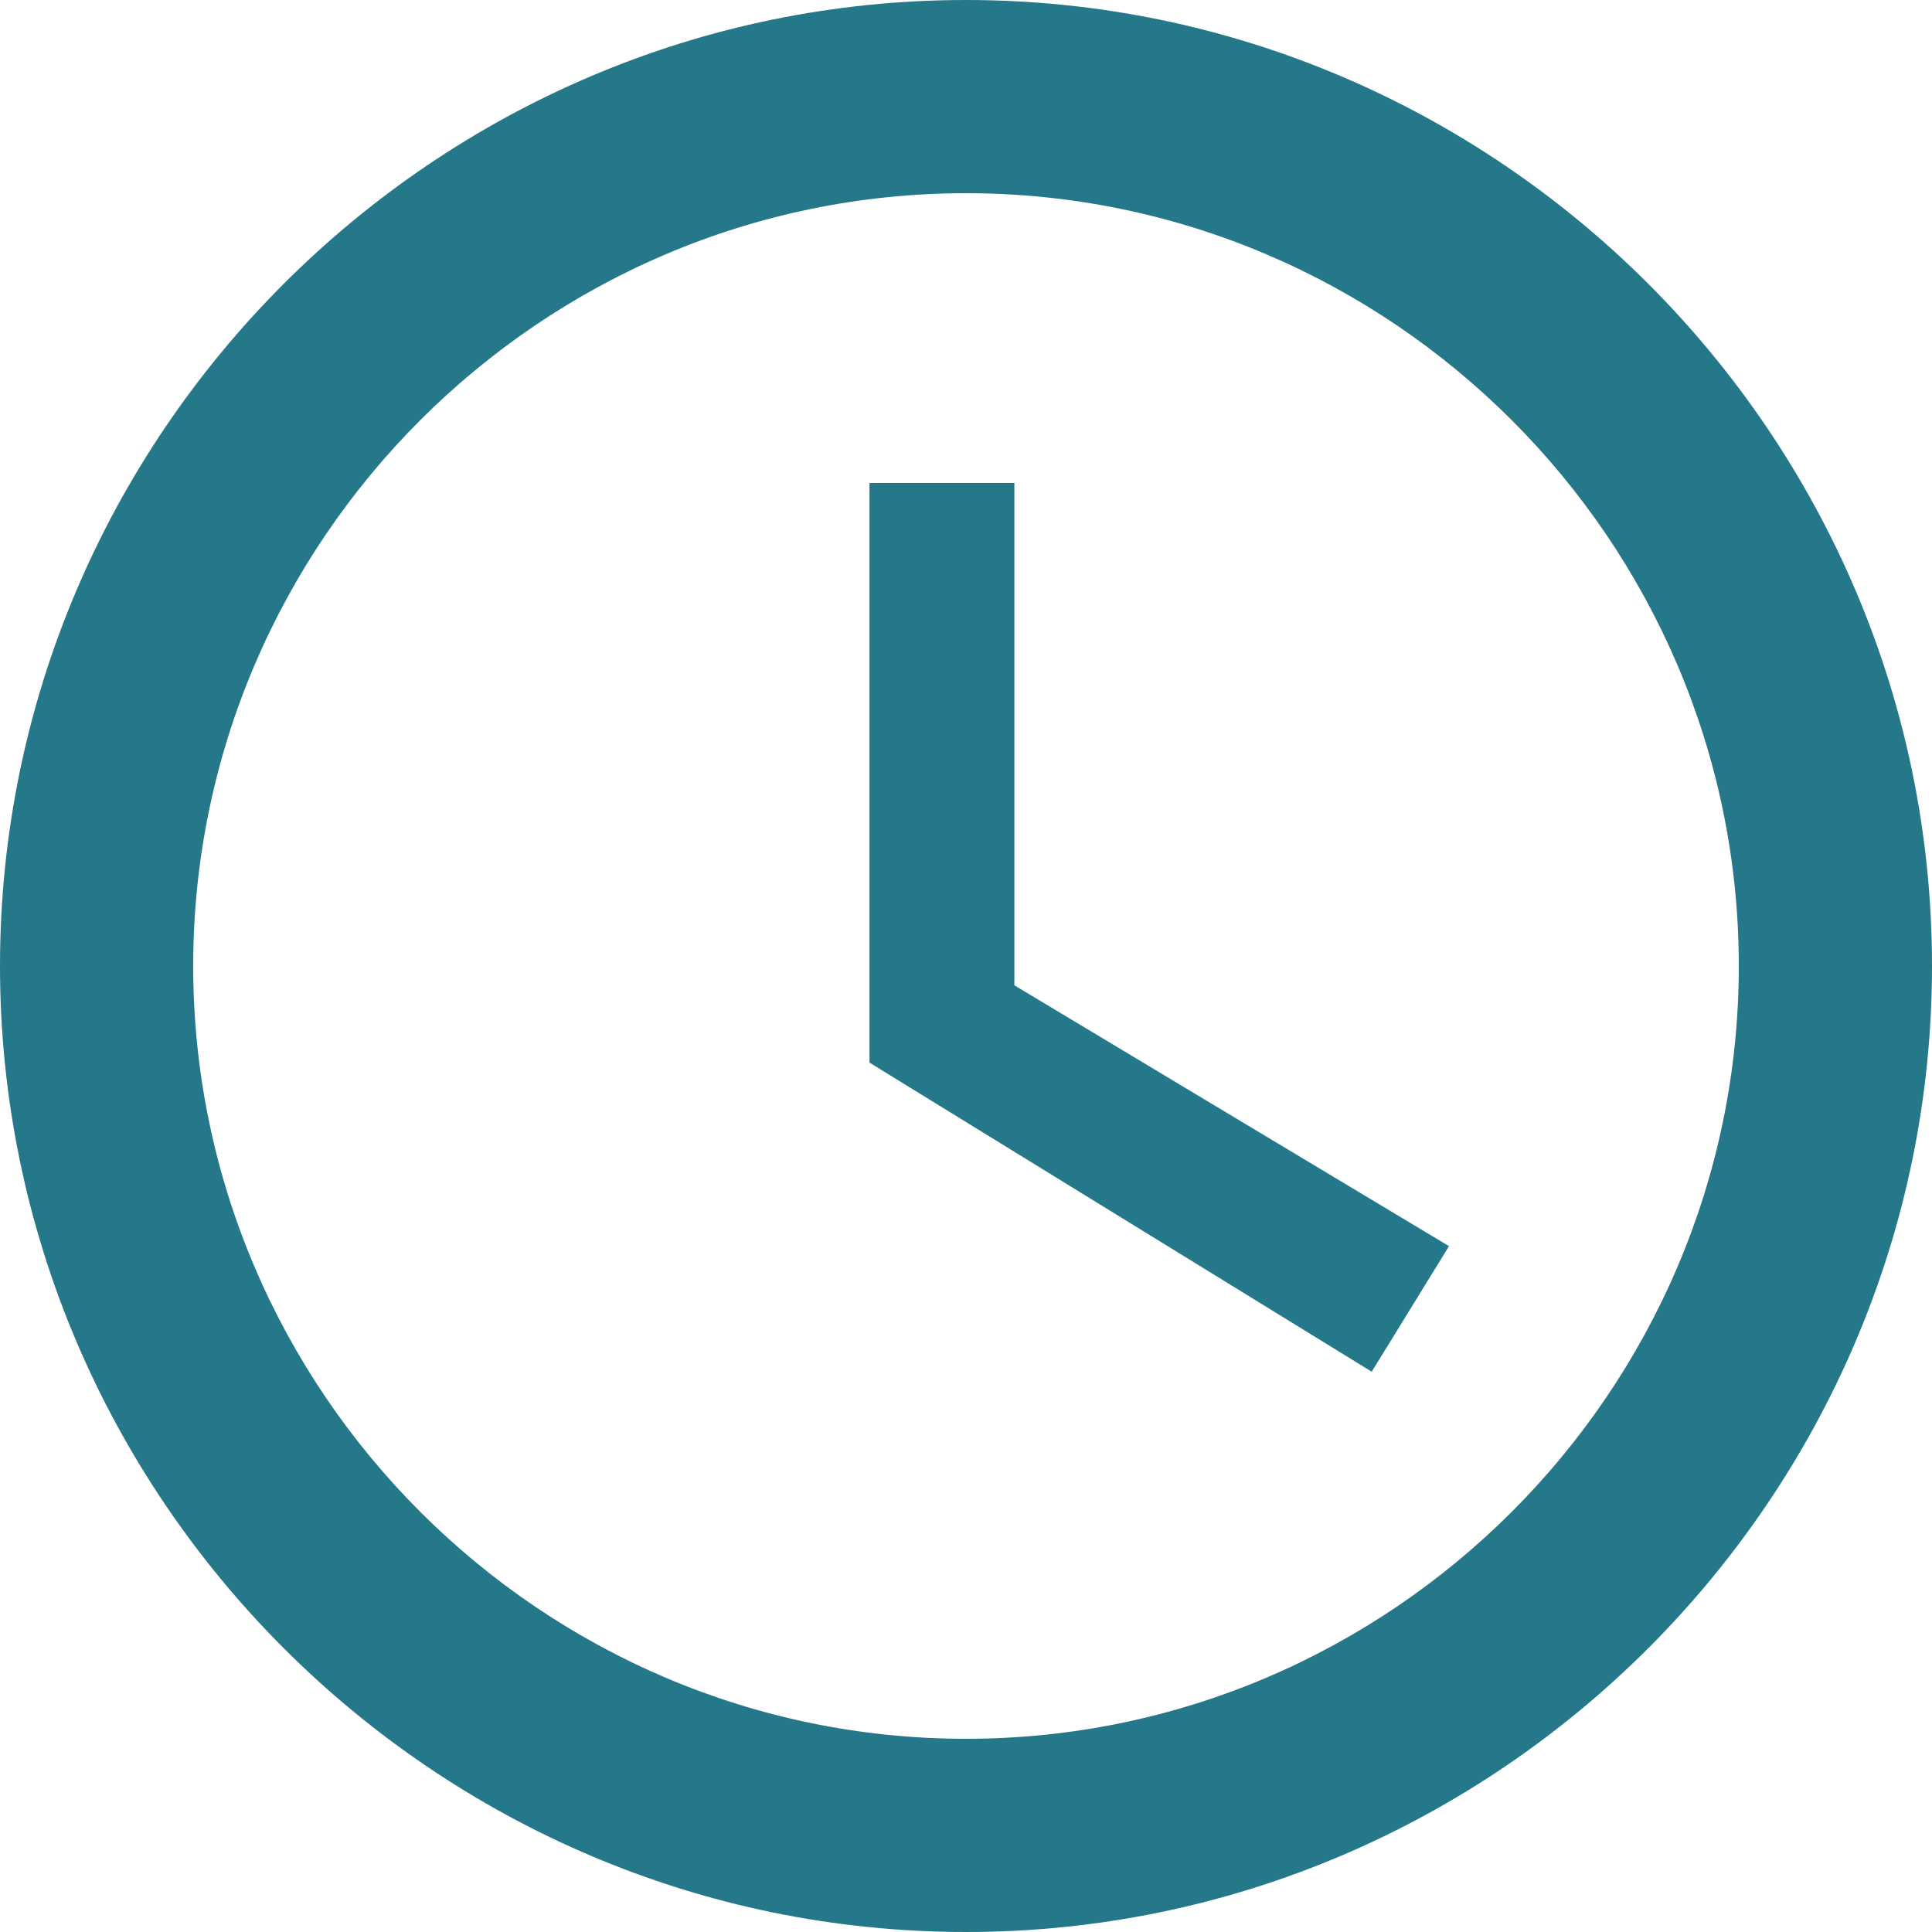
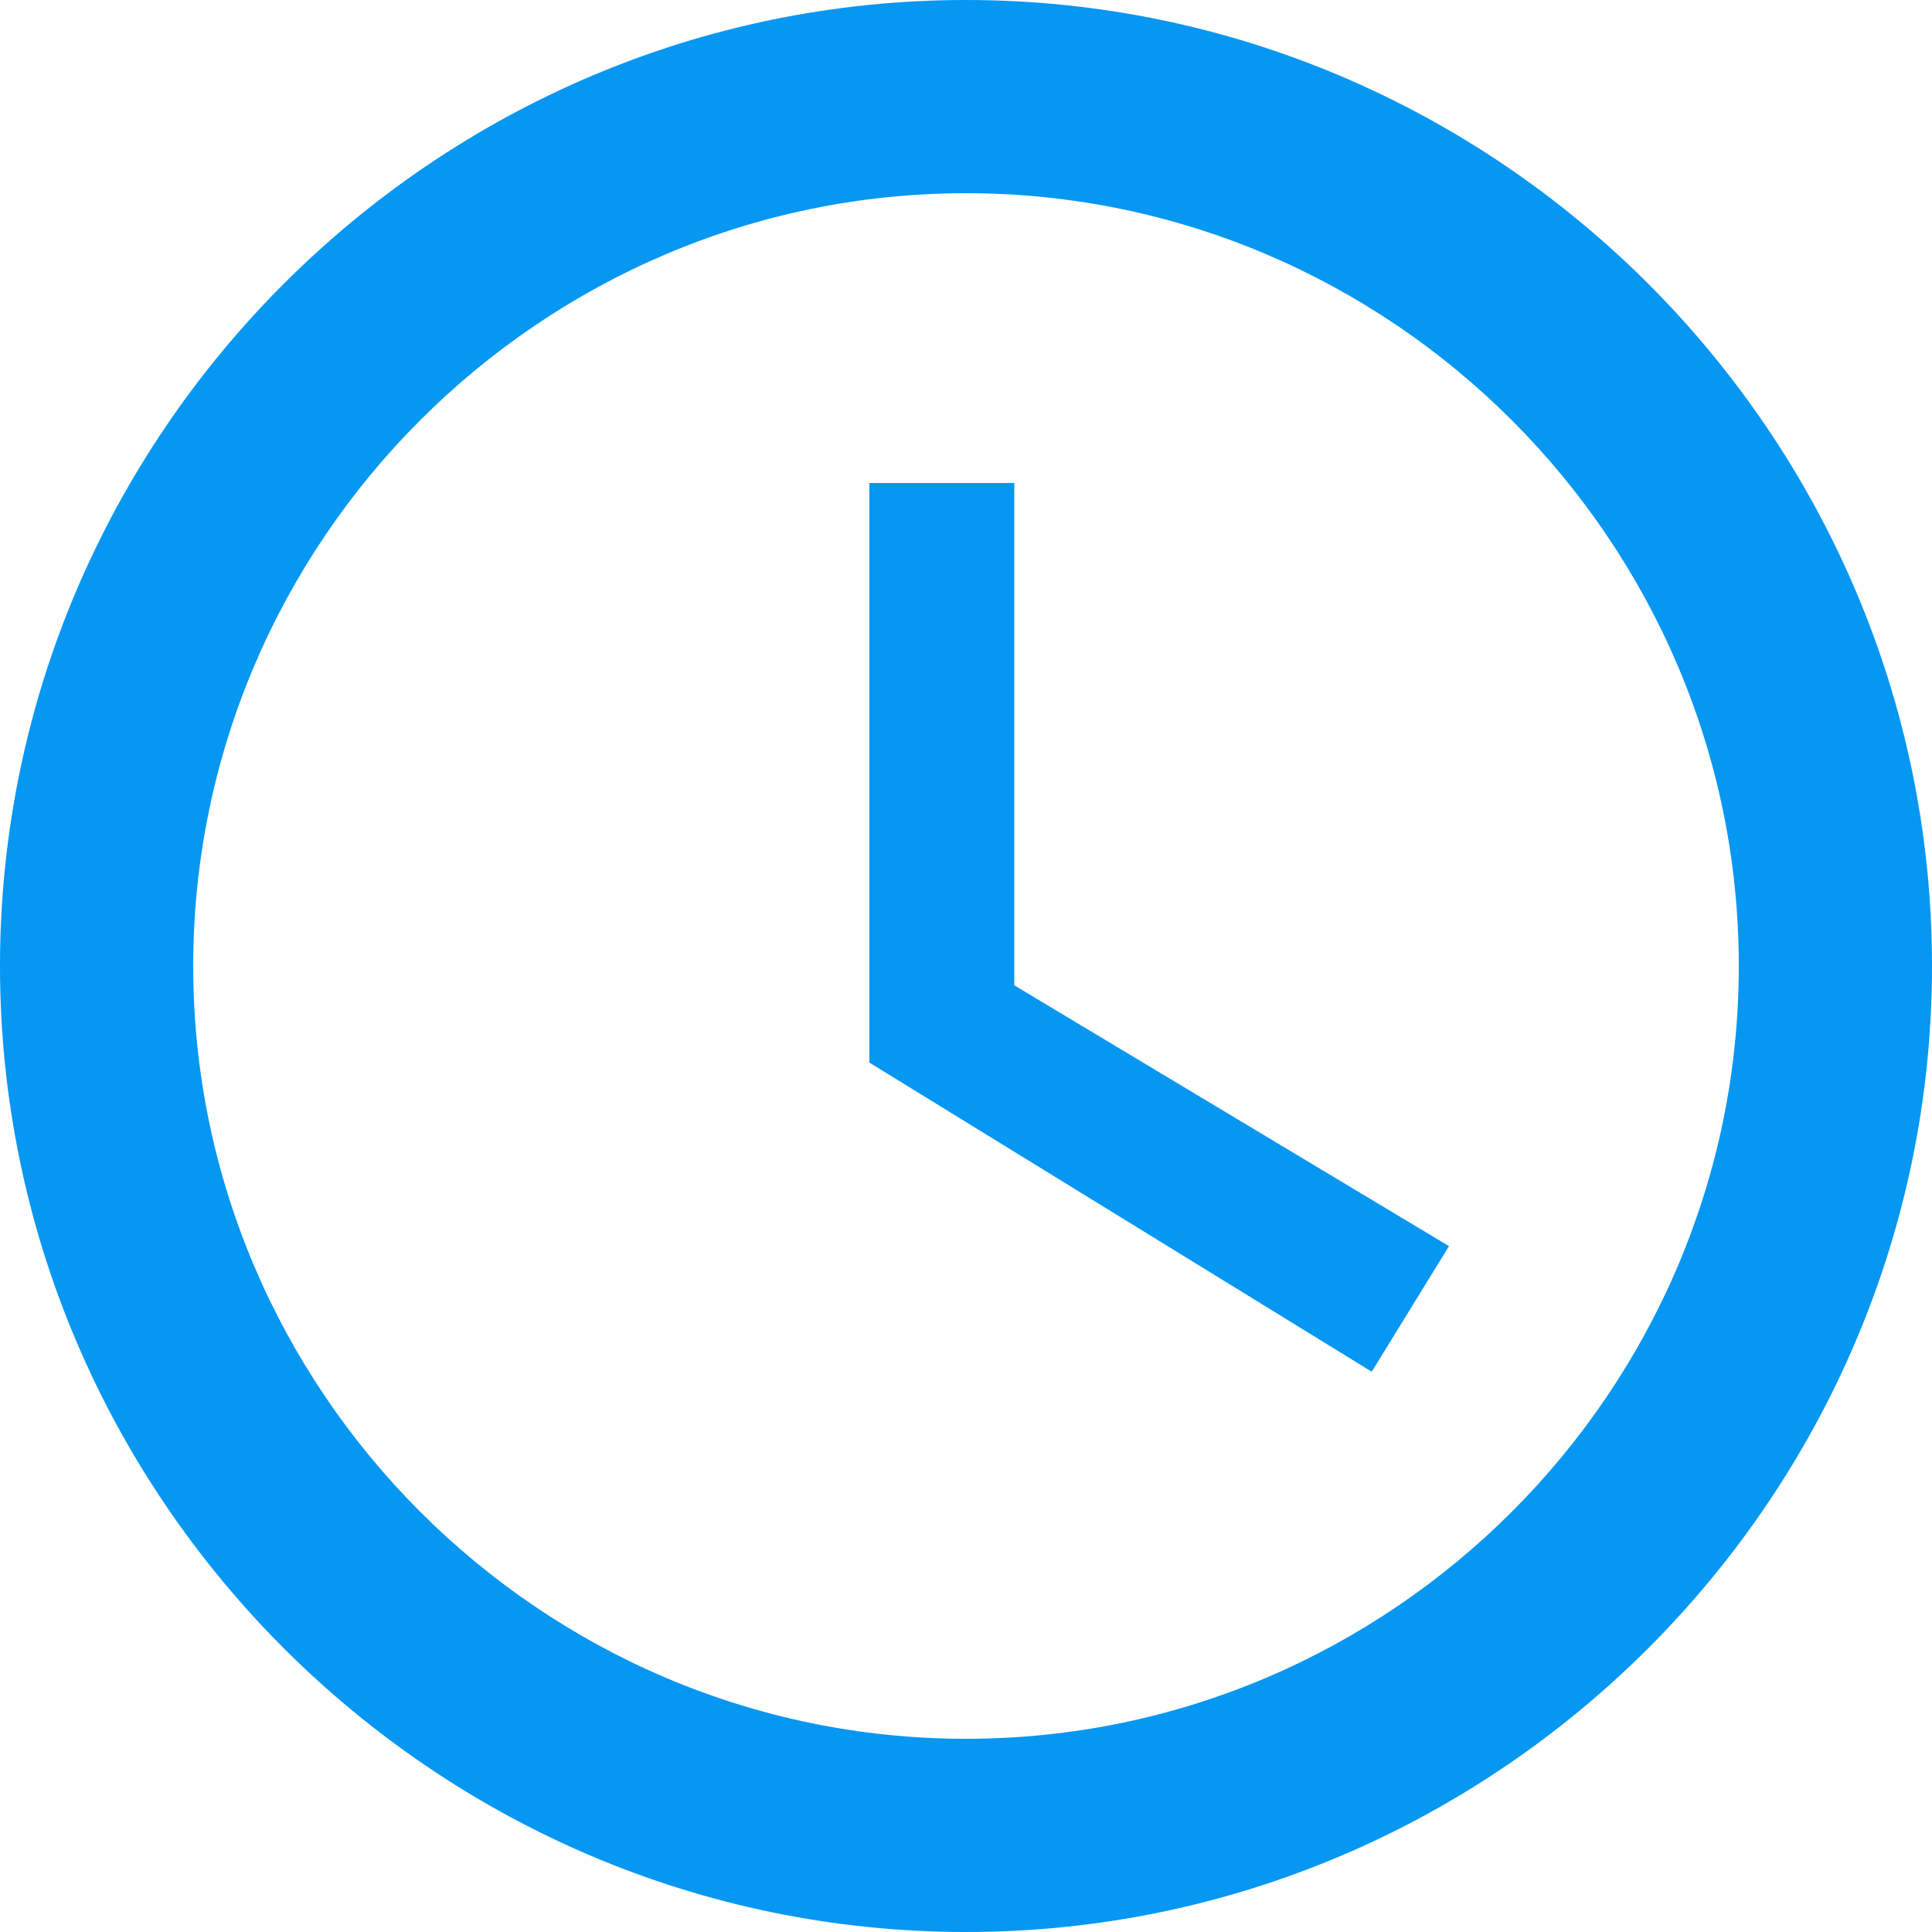
<svg xmlns="http://www.w3.org/2000/svg" width="30" height="30" viewBox="0 0 30 30" fill="none">
-   <path d="M15 0C6.75 0 0 6.75 0 15C0 23.25 6.75 30 15 30C23.25 30 30 23.25 30 15C30 6.75 23.25 0 15 0ZM15 27C8.4 27 3 21.6 3 15C3 8.4 8.4 3 15 3C21.6 3 27 8.4 27 15C27 21.6 21.6 27 15 27Z" fill="#25788A" />
-   <path d="M15.751 7.5H13.501V16.5L21.3 21.3L22.5 19.35L15.751 15.3V7.5Z" fill="#25788A" />
+   <path d="M15 0C6.75 0 0 6.75 0 15C0 23.25 6.75 30 15 30C23.25 30 30 23.25 30 15C30 6.75 23.25 0 15 0ZM15 27C8.4 27 3 21.6 3 15C3 8.4 8.4 3 15 3C21.6 3 27 8.4 27 15C27 21.6 21.6 27 15 27Z" fill="#0597F2" />
+   <path d="M15.75 7.5H13.5V16.5L21.3 21.3L22.5 19.35L15.75 15.3V7.5Z" fill="#0597F2" />
</svg>
